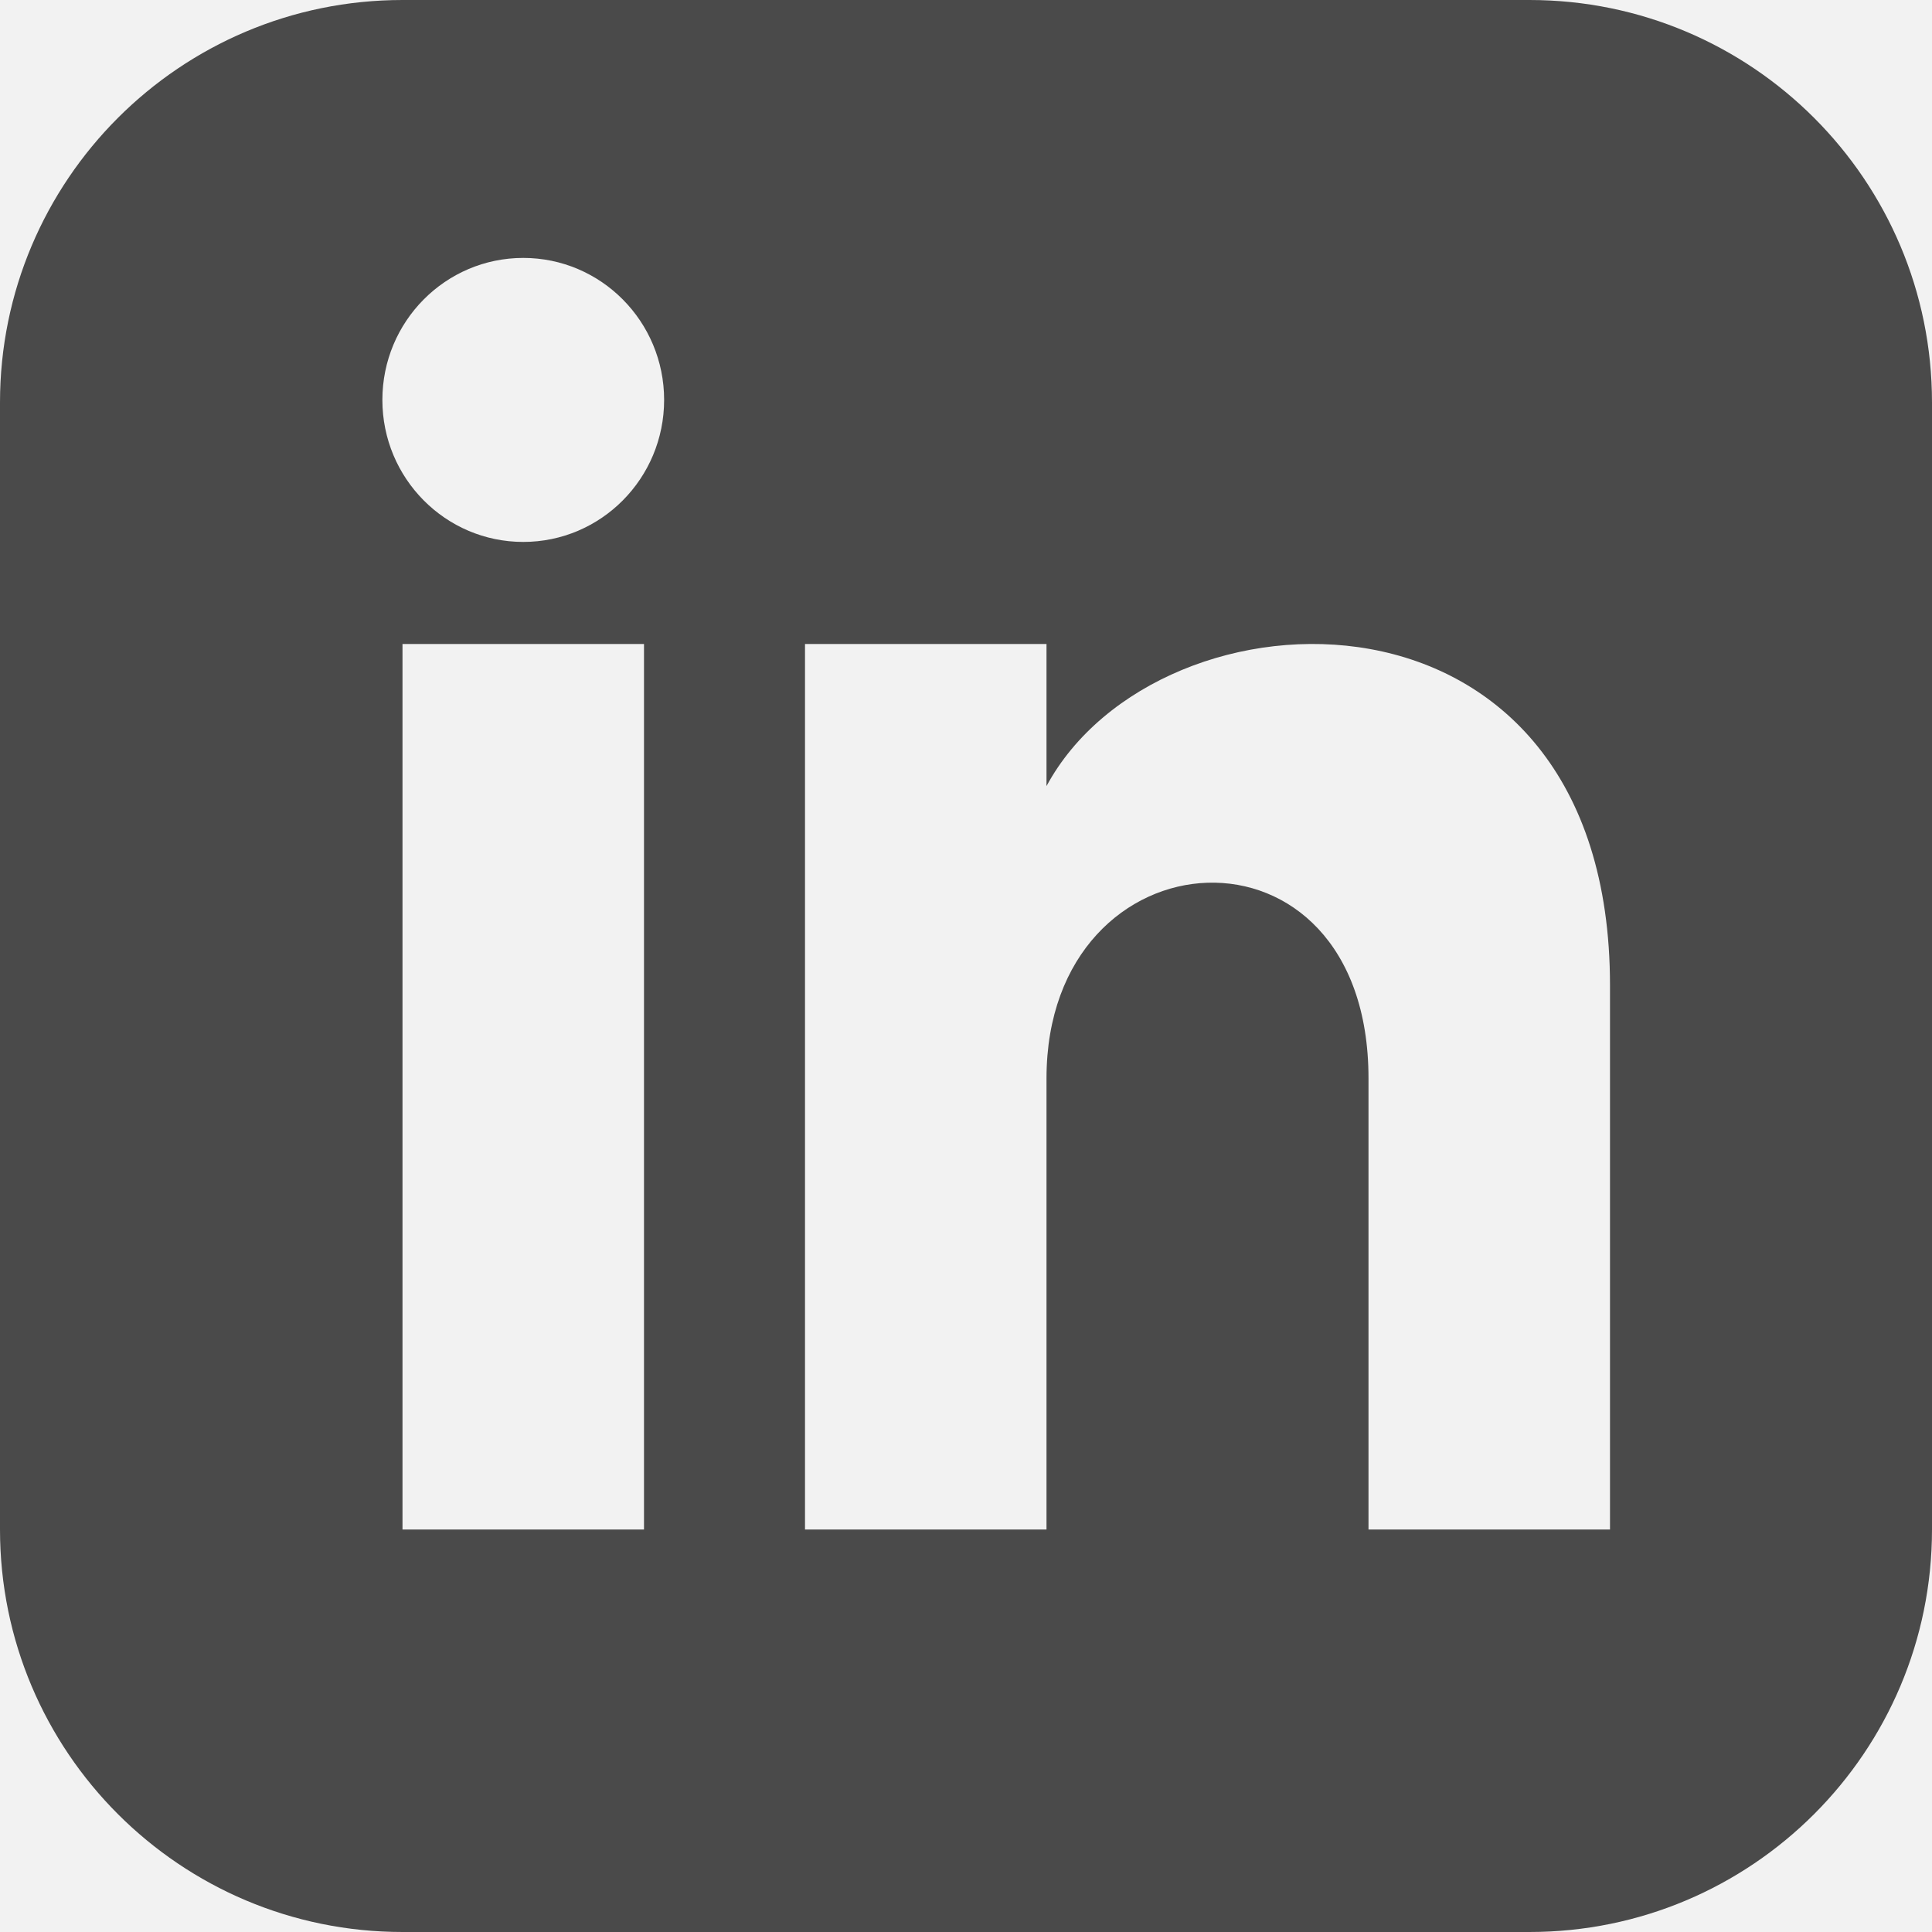
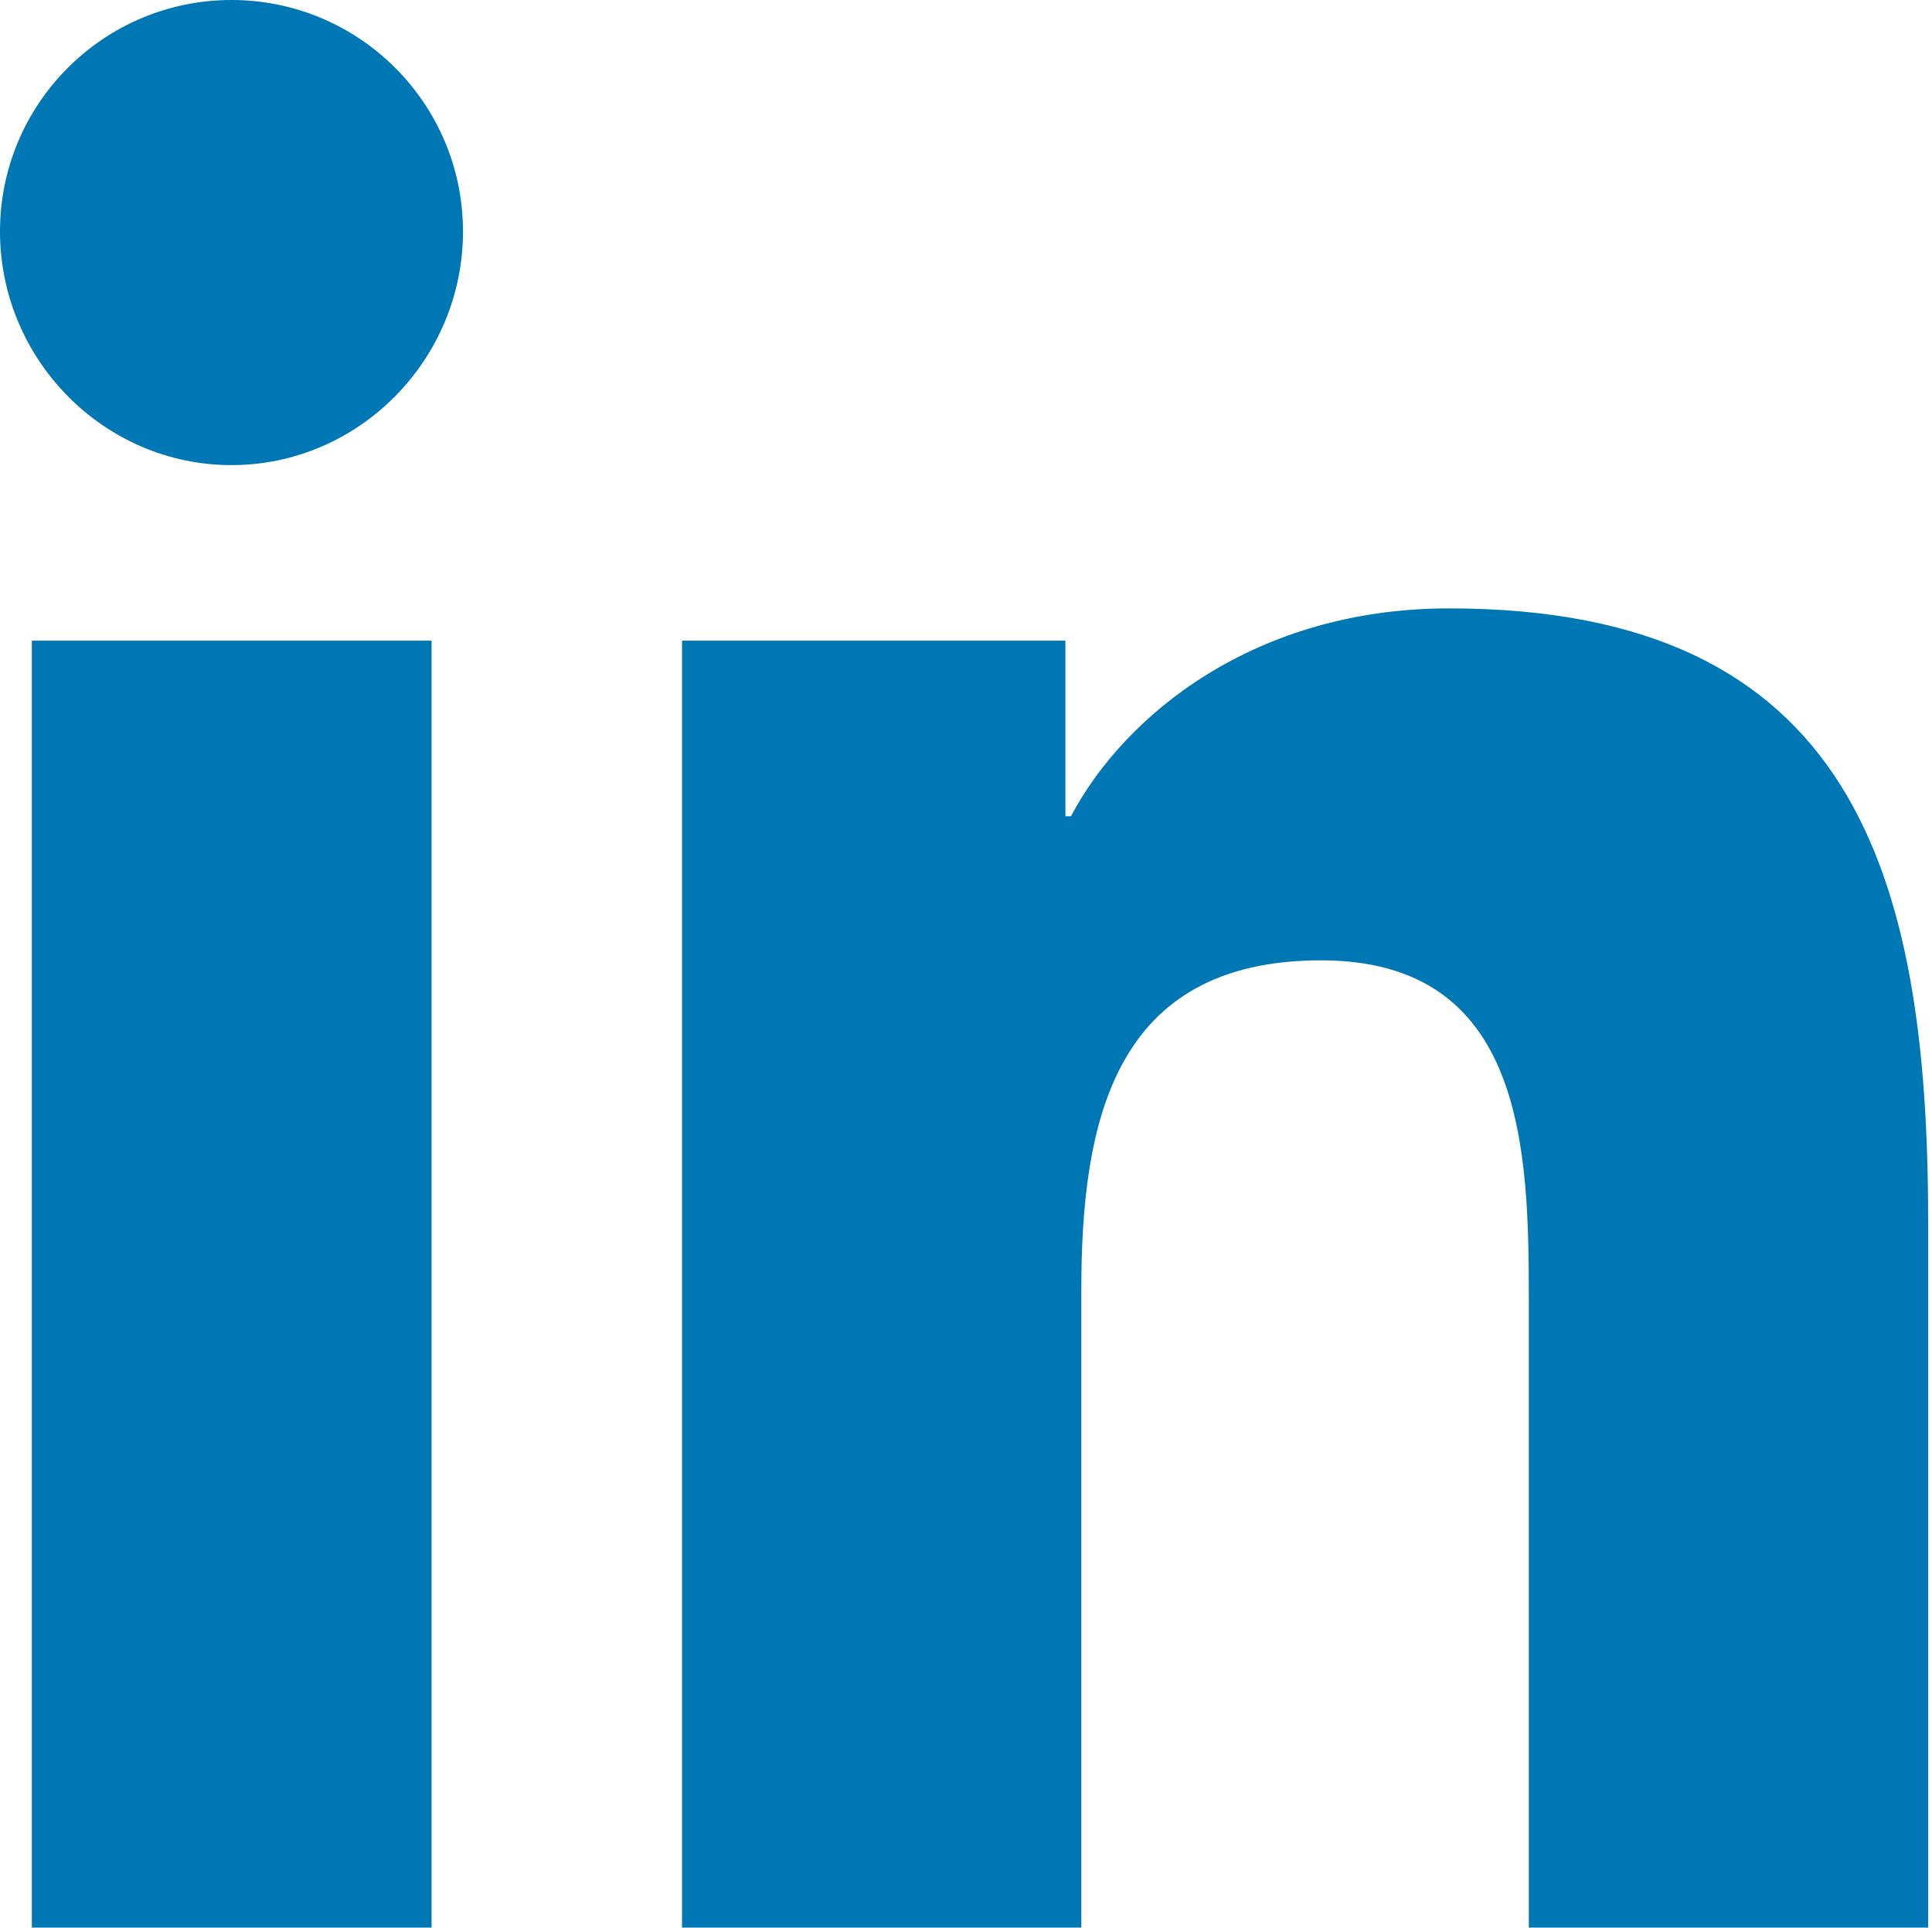
- <svg xmlns="http://www.w3.org/2000/svg" width="24px" height="24px" viewBox="0 0 24 24" version="1.1">
+ <svg xmlns="http://www.w3.org/2000/svg" width="449px" height="448px" viewBox="0 0 449 448" version="1.1">
  <defs />
-   <g id="Page-1" stroke="none" stroke-width="1" fill="none" fill-rule="evenodd">
-     <g id="Desktop-HD" transform="translate(-674, -1953)">
-       <g id="Group-3" transform="translate(0, 1901)">
-         <rect id="Rectangle" fill="#F2F2F2" x="0" y="0" width="1440" height="140" />
-         <g id="Group-2" transform="translate(616, 20)" fill-rule="nonzero" fill="#4A4A4A">
-           <g id="Group" transform="translate(58, 32)">
-             <g id="linkedin">
-               <path d="M19,0 L5,0 C2.239,0 0,2.239 0,5 L0,19 C0,21.761 2.239,24 5,24 L19,24 C21.762,24 24,21.761 24,19 L24,5 C24,2.239 21.762,0 19,0 Z M8,19 L5,19 L5,8 L8,8 L8,19 Z M6.5,6.732 C5.534,6.732 4.75,5.942 4.75,4.968 C4.75,3.994 5.534,3.204 6.5,3.204 C7.466,3.204 8.25,3.994 8.25,4.968 C8.25,5.942 7.467,6.732 6.5,6.732 Z M20,19 L17,19 L17,13.396 C17,10.028 13,10.283 13,13.396 L13,19 L10,19 L10,8 L13,8 L13,9.765 C14.396,7.179 20,6.988 20,12.241 L20,19 Z" id="Shape" />
-             </g>
-           </g>
-         </g>
+   <g id="Website" stroke="none" stroke-width="1" fill="none" fill-rule="evenodd">
+     <g id="main" transform="translate(-109, -1181)" fill="#0077B5" fill-rule="nonzero">
+       <g id="linkedin" transform="translate(109, 1181)">
+         <path d="M100.3,448 L7.4,448 L7.4,148.9 L100.3,148.9 L100.3,448 Z M53.8,108.1 C24.1,108.1 0,83.5 0,53.8 C0,24.1 24.1,0 53.8,0 C83.5,0 107.6,24.1 107.6,53.8 C107.6,83.5 83.5,108.1 53.8,108.1 Z M448,448 L355.3,448 L355.3,302.4 C355.3,267.7 354.6,223.2 307,223.2 C258.7,223.2 251.3,260.9 251.3,299.9 L251.3,448 L158.5,448 L158.5,148.9 L247.6,148.9 L247.6,189.7 L248.9,189.7 C261.3,166.2 291.6,141.4 336.8,141.4 C430.8,141.4 448.1,203.3 448.1,283.7 L448.1,448 L448,448 Z" id="Shape" />
      </g>
    </g>
  </g>
</svg>
